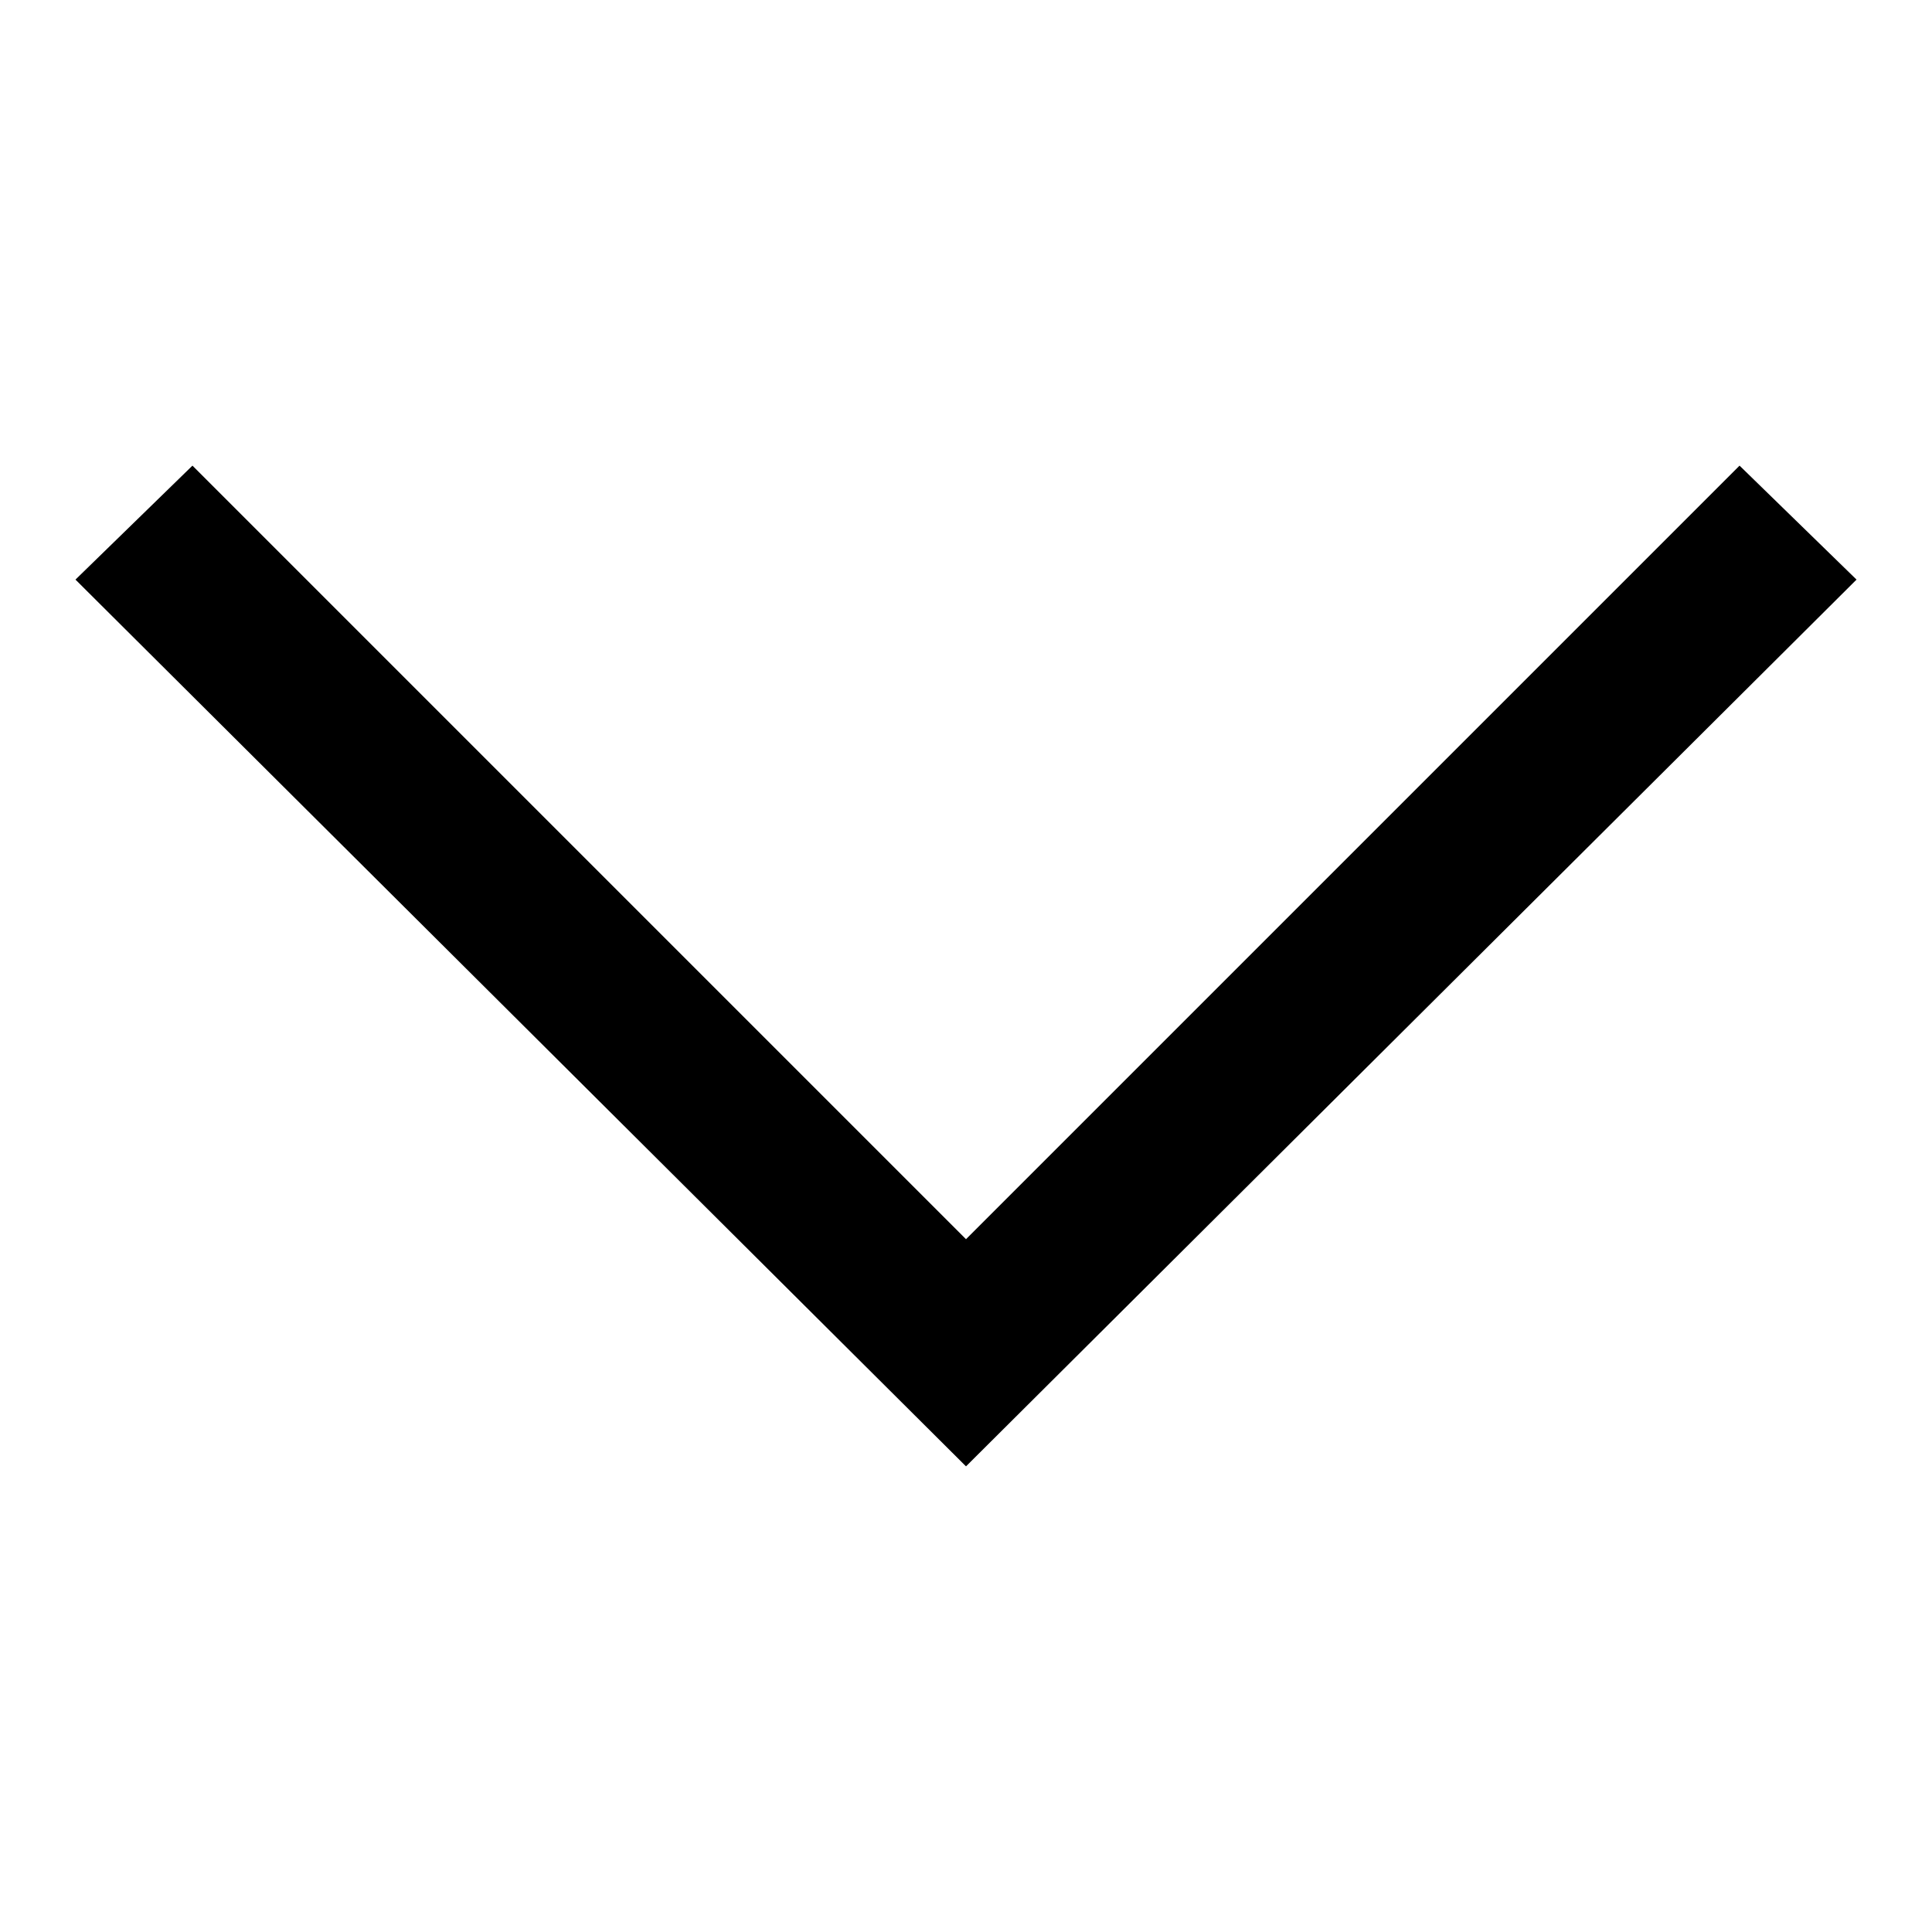
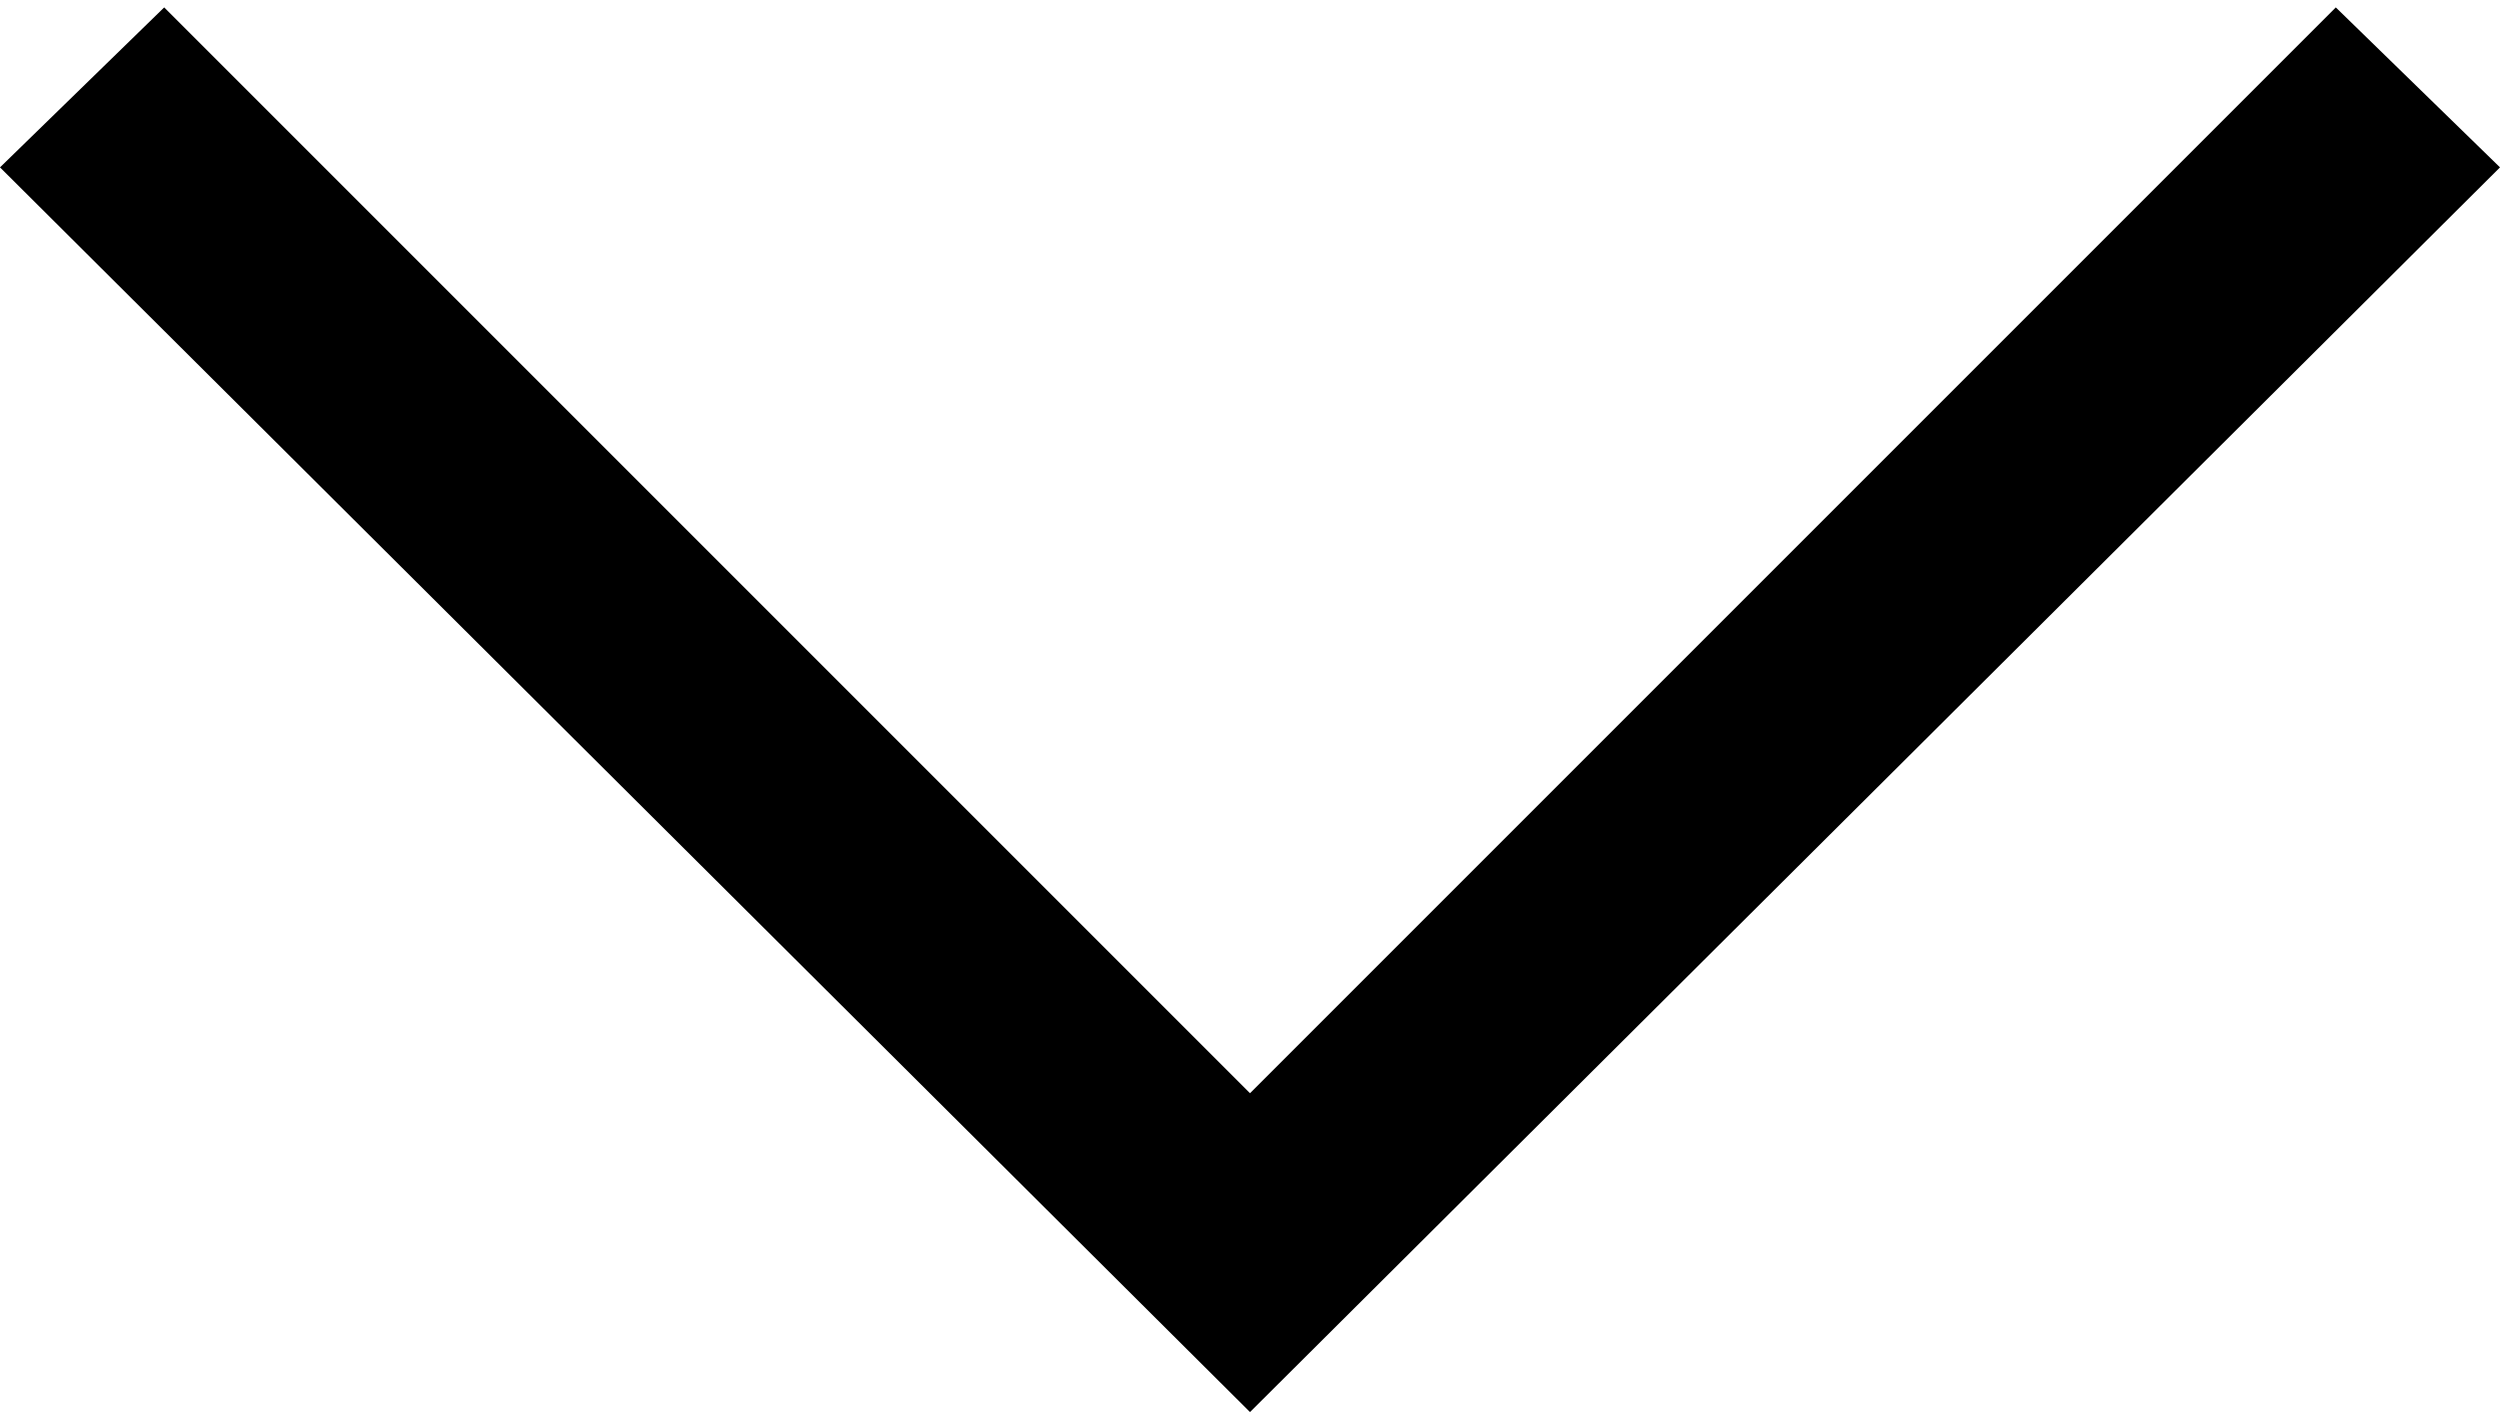
- <svg xmlns="http://www.w3.org/2000/svg" version="1.1" x="0px" y="0px" viewBox="0 0 256 256" enable-background="new 0 0 256 256" xml:space="preserve">
-   <g>
-     <g>
-       <path fill="#000000" d="M128,194.3L10,76.8l15.5-15.1L128,164.2L230.5,61.7L246,76.8L128,194.3z" />
-     </g>
-   </g>
+ <svg xmlns="http://www.w3.org/2000/svg" width="236" height="134" viewBox="0 0 236 134" fill="none">
+   <path d="M118 133.3L0 15.8L15.5 0.7L118 103.2L220.5 0.7L236 15.8L118 133.3Z" fill="black" />
</svg>
